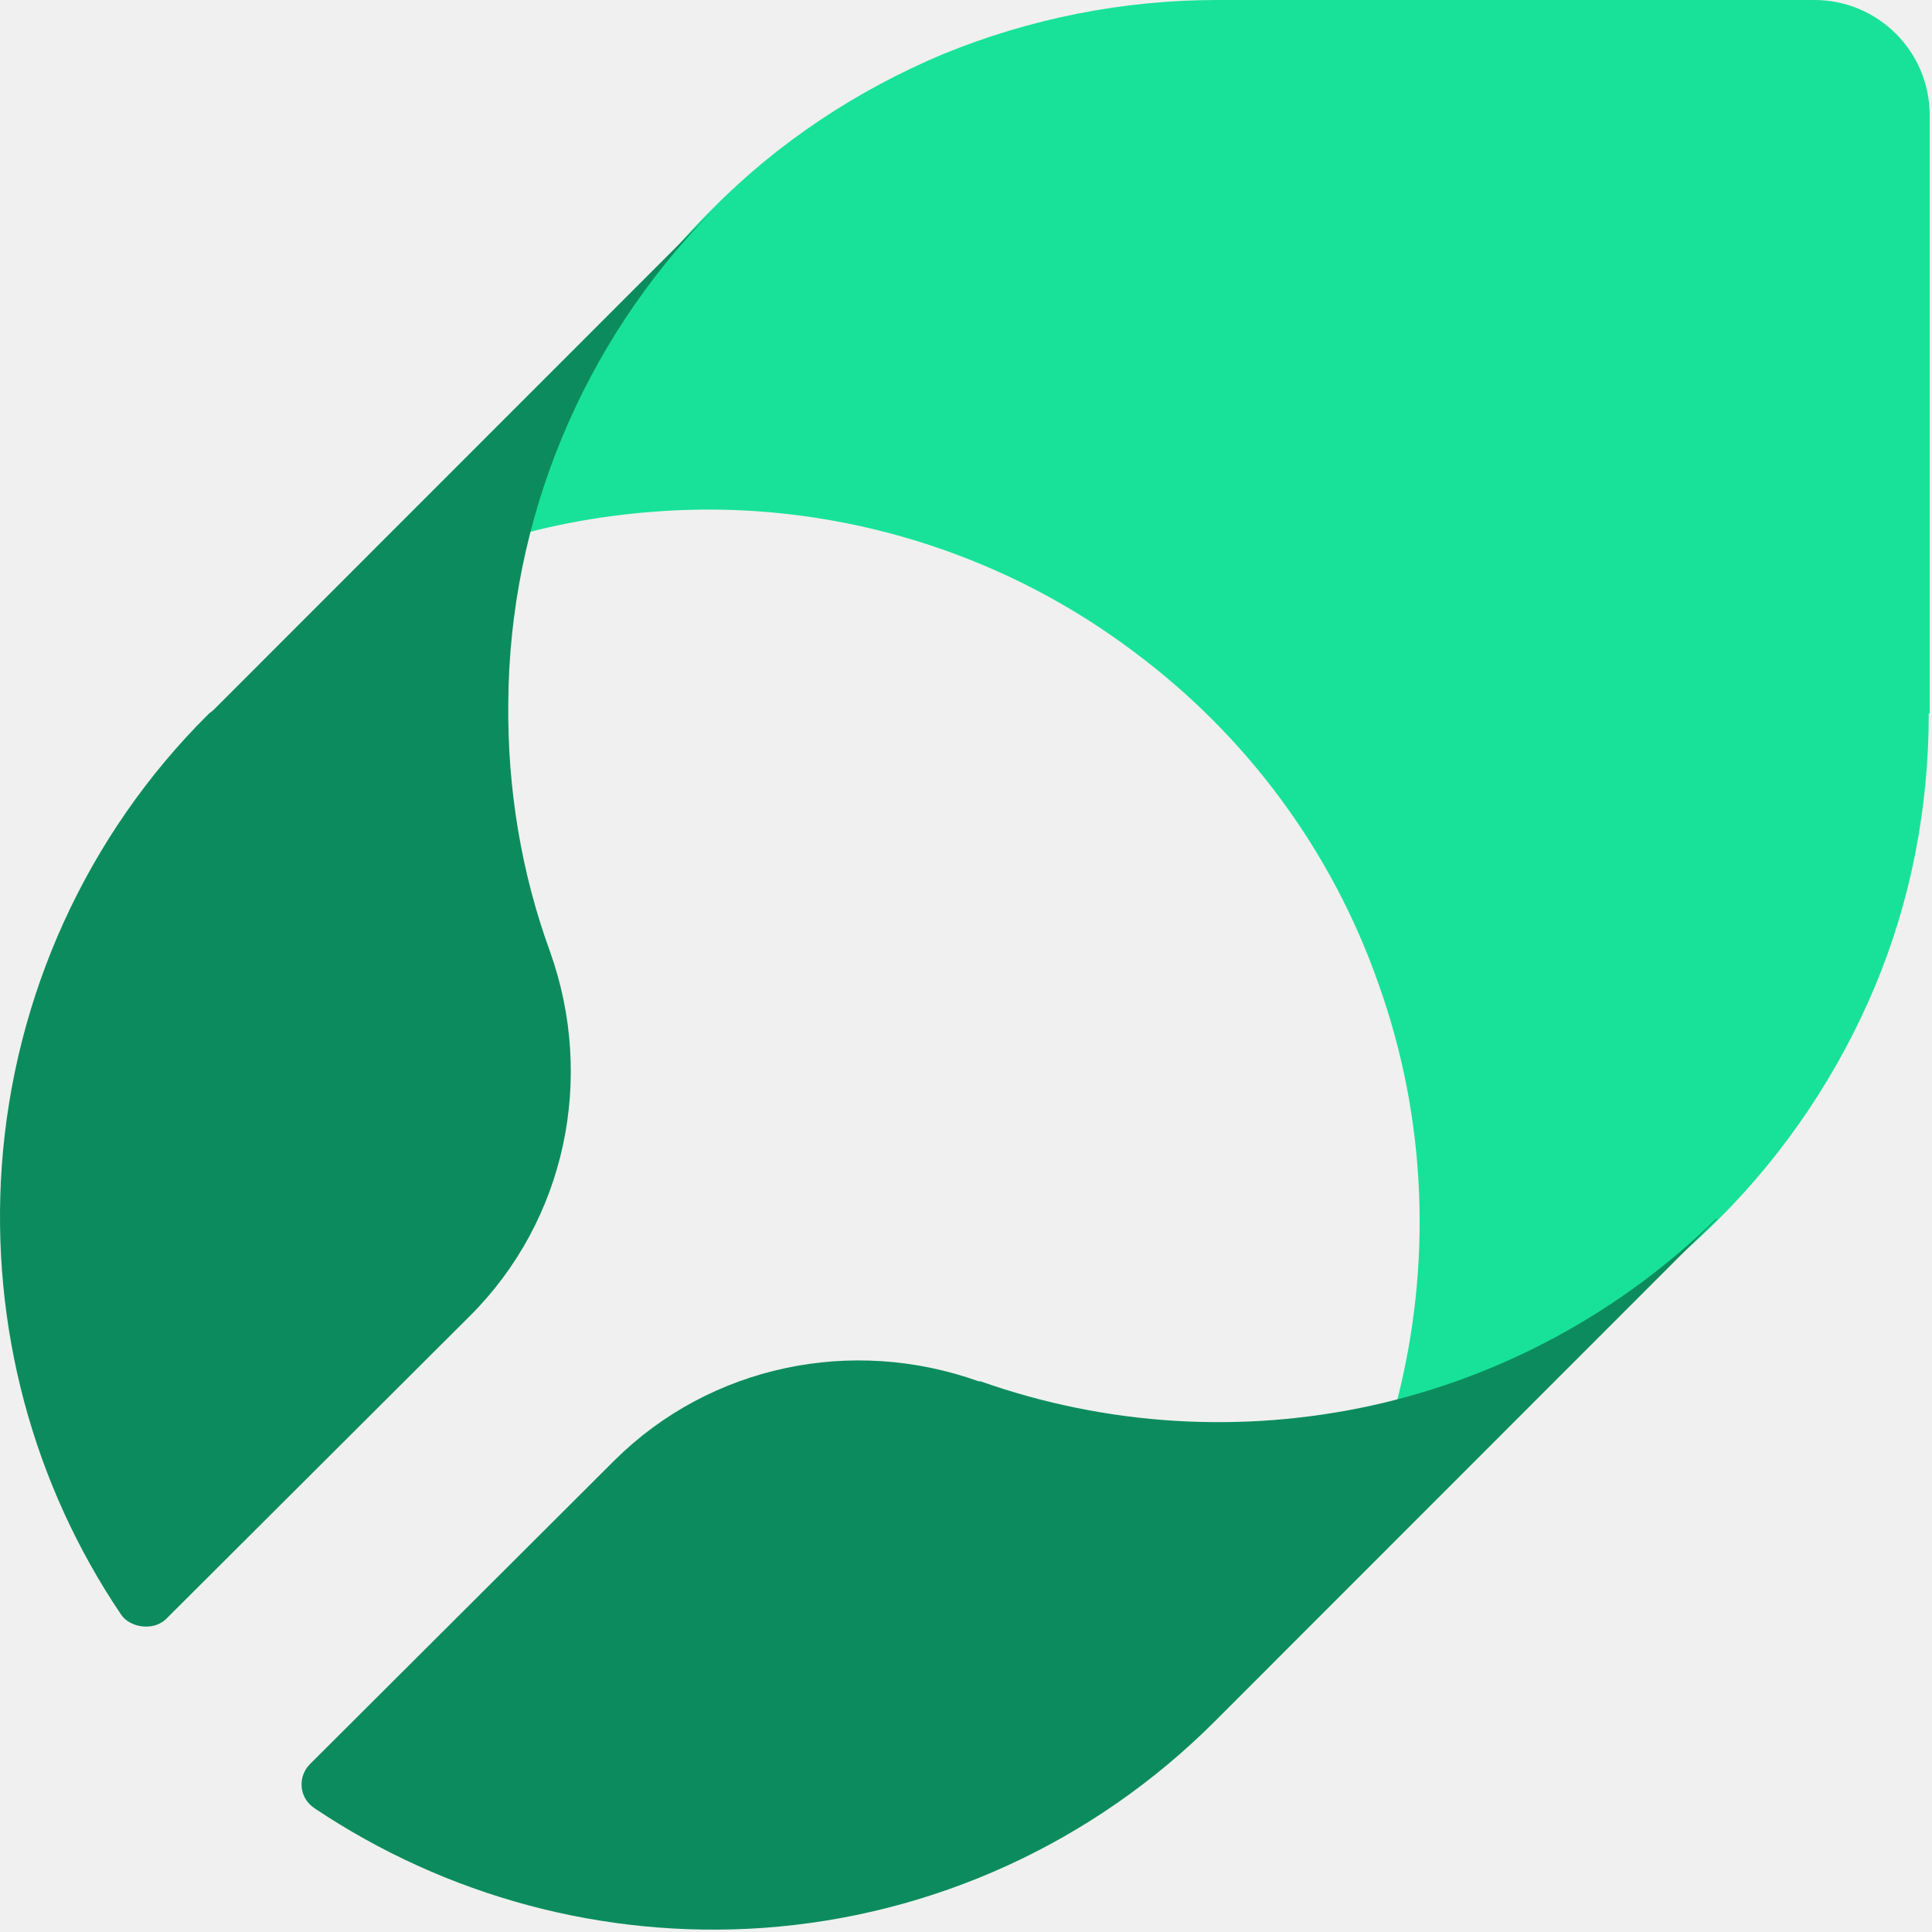
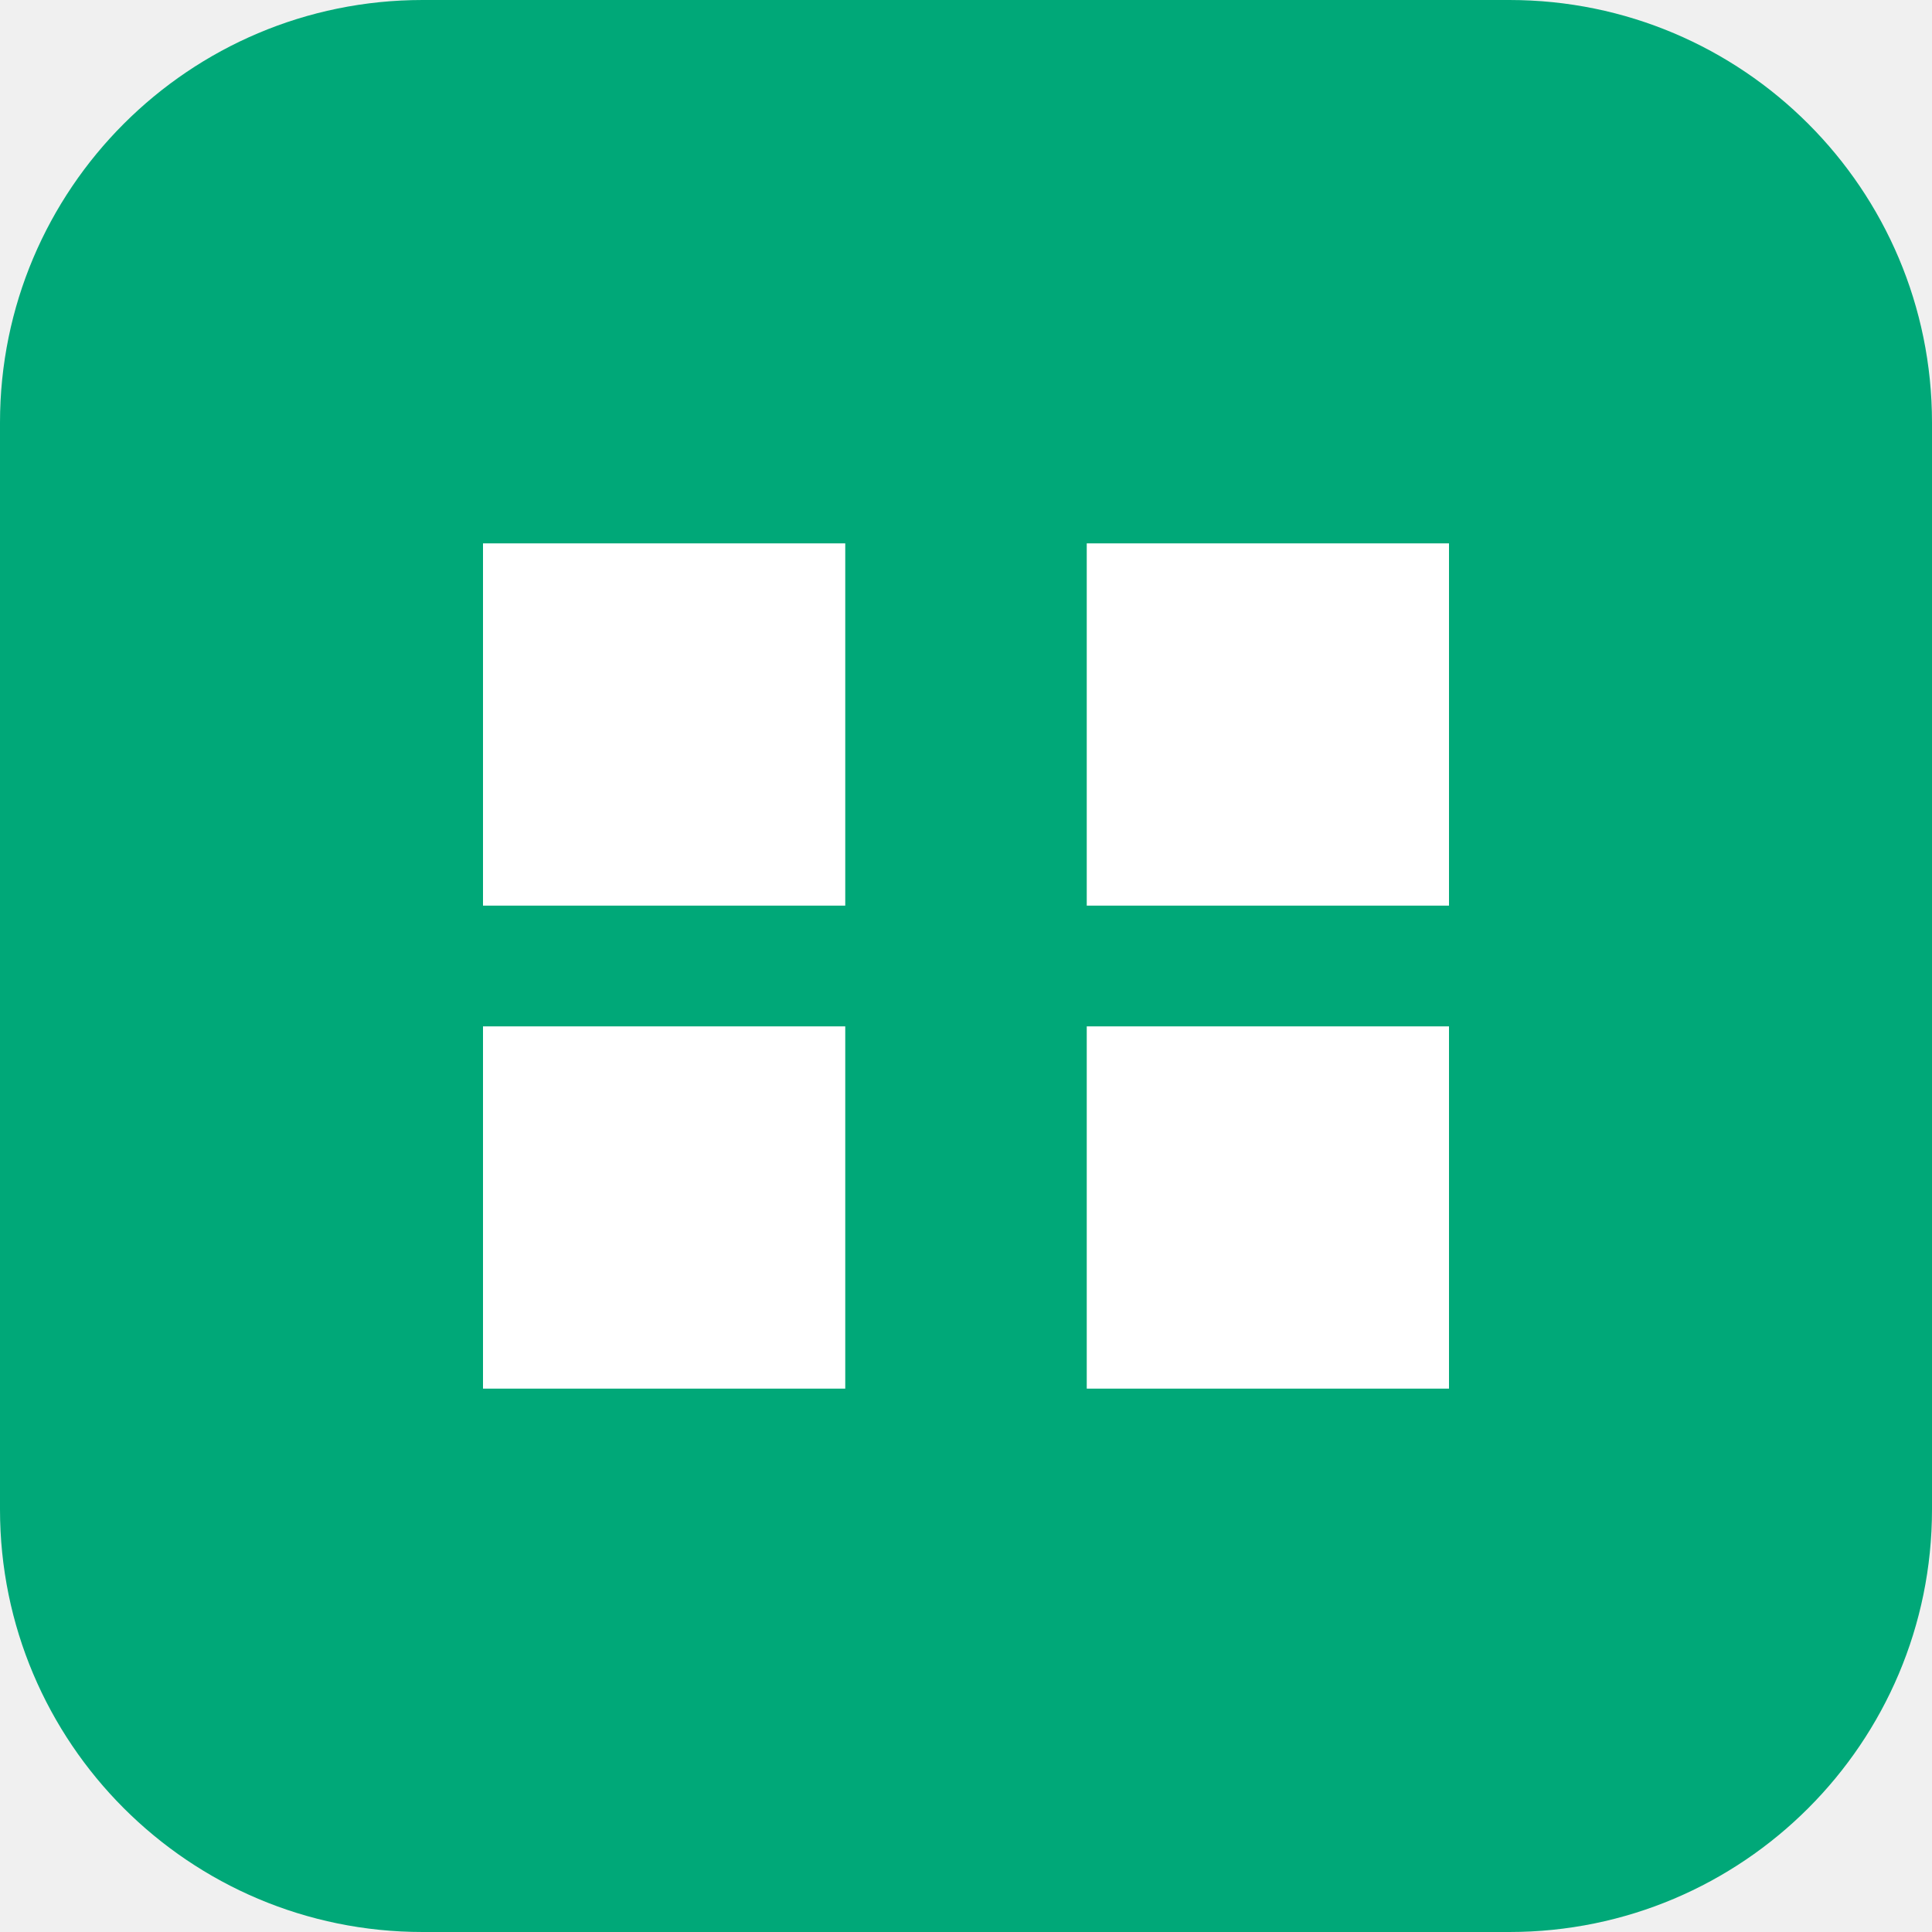
- <svg xmlns="http://www.w3.org/2000/svg" width="502" height="502" viewBox="0 0 502 502" fill="none">
-   <path d="M501.402 185.33V29.962C501.402 13.29 487.876 0 471.453 0H316.156C291.763 0 267.611 4.832 245.15 14.014C222.689 23.438 202.16 36.969 185.012 54.367L183.804 55.575C161.101 78.53 144.92 107.042 136.708 138.454C151.441 134.588 166.656 132.655 181.871 132.413C222.447 131.93 262.298 144.978 294.661 169.383C323.885 191.13 346.104 221.092 358.18 255.645C370.739 290.681 372.188 328.859 362.769 364.862C393.925 356.647 422.666 340.457 445.611 317.744L446.818 316.536C463.966 299.38 477.732 278.841 487.151 256.37C496.571 233.898 501.16 209.735 501.16 185.33H501.402Z" fill="#18E299" />
-   <path d="M132.071 182.706C132.312 135.044 151.32 89.307 184.764 55.125L55.557 184.391C55.076 184.873 54.594 185.113 54.113 185.595C22.593 216.888 3.586 258.774 0.458 303.066C-2.43 344.47 8.397 385.392 31.496 419.575C33.699 422.835 39.677 423.907 43.046 420.778L122.206 341.822C146.989 317.028 154.689 280.198 142.899 247.219C135.44 226.758 131.831 204.852 132.071 182.706Z" fill="#0C8C5E" />
-   <path d="M446.067 316.547C421.284 340.86 390.245 357.71 356.56 365.172C322.634 372.635 287.506 370.468 254.783 358.914C254.783 358.914 254.542 358.914 254.301 358.914C221.338 347.118 184.525 354.821 159.742 379.375L80.581 458.331C77.212 461.701 77.694 467.238 81.784 469.885C115.95 492.754 156.855 503.827 198.24 500.938C242.512 497.809 284.137 478.792 315.656 447.258L316.859 446.054L446.067 316.788V316.547Z" fill="#0C8C5E" />
+ <svg xmlns="http://www.w3.org/2000/svg" viewBox="0 0 64 64" role="img" aria-label="OnePanel">
+   <rect width="64" height="64" rx="14" fill="#00A878" />
+   <path fill="#fff" d="M16 18h12v12H16zM36 18h12v12H36zM16 34h12v12H16zM36 34h12v12H36z" />
</svg>
